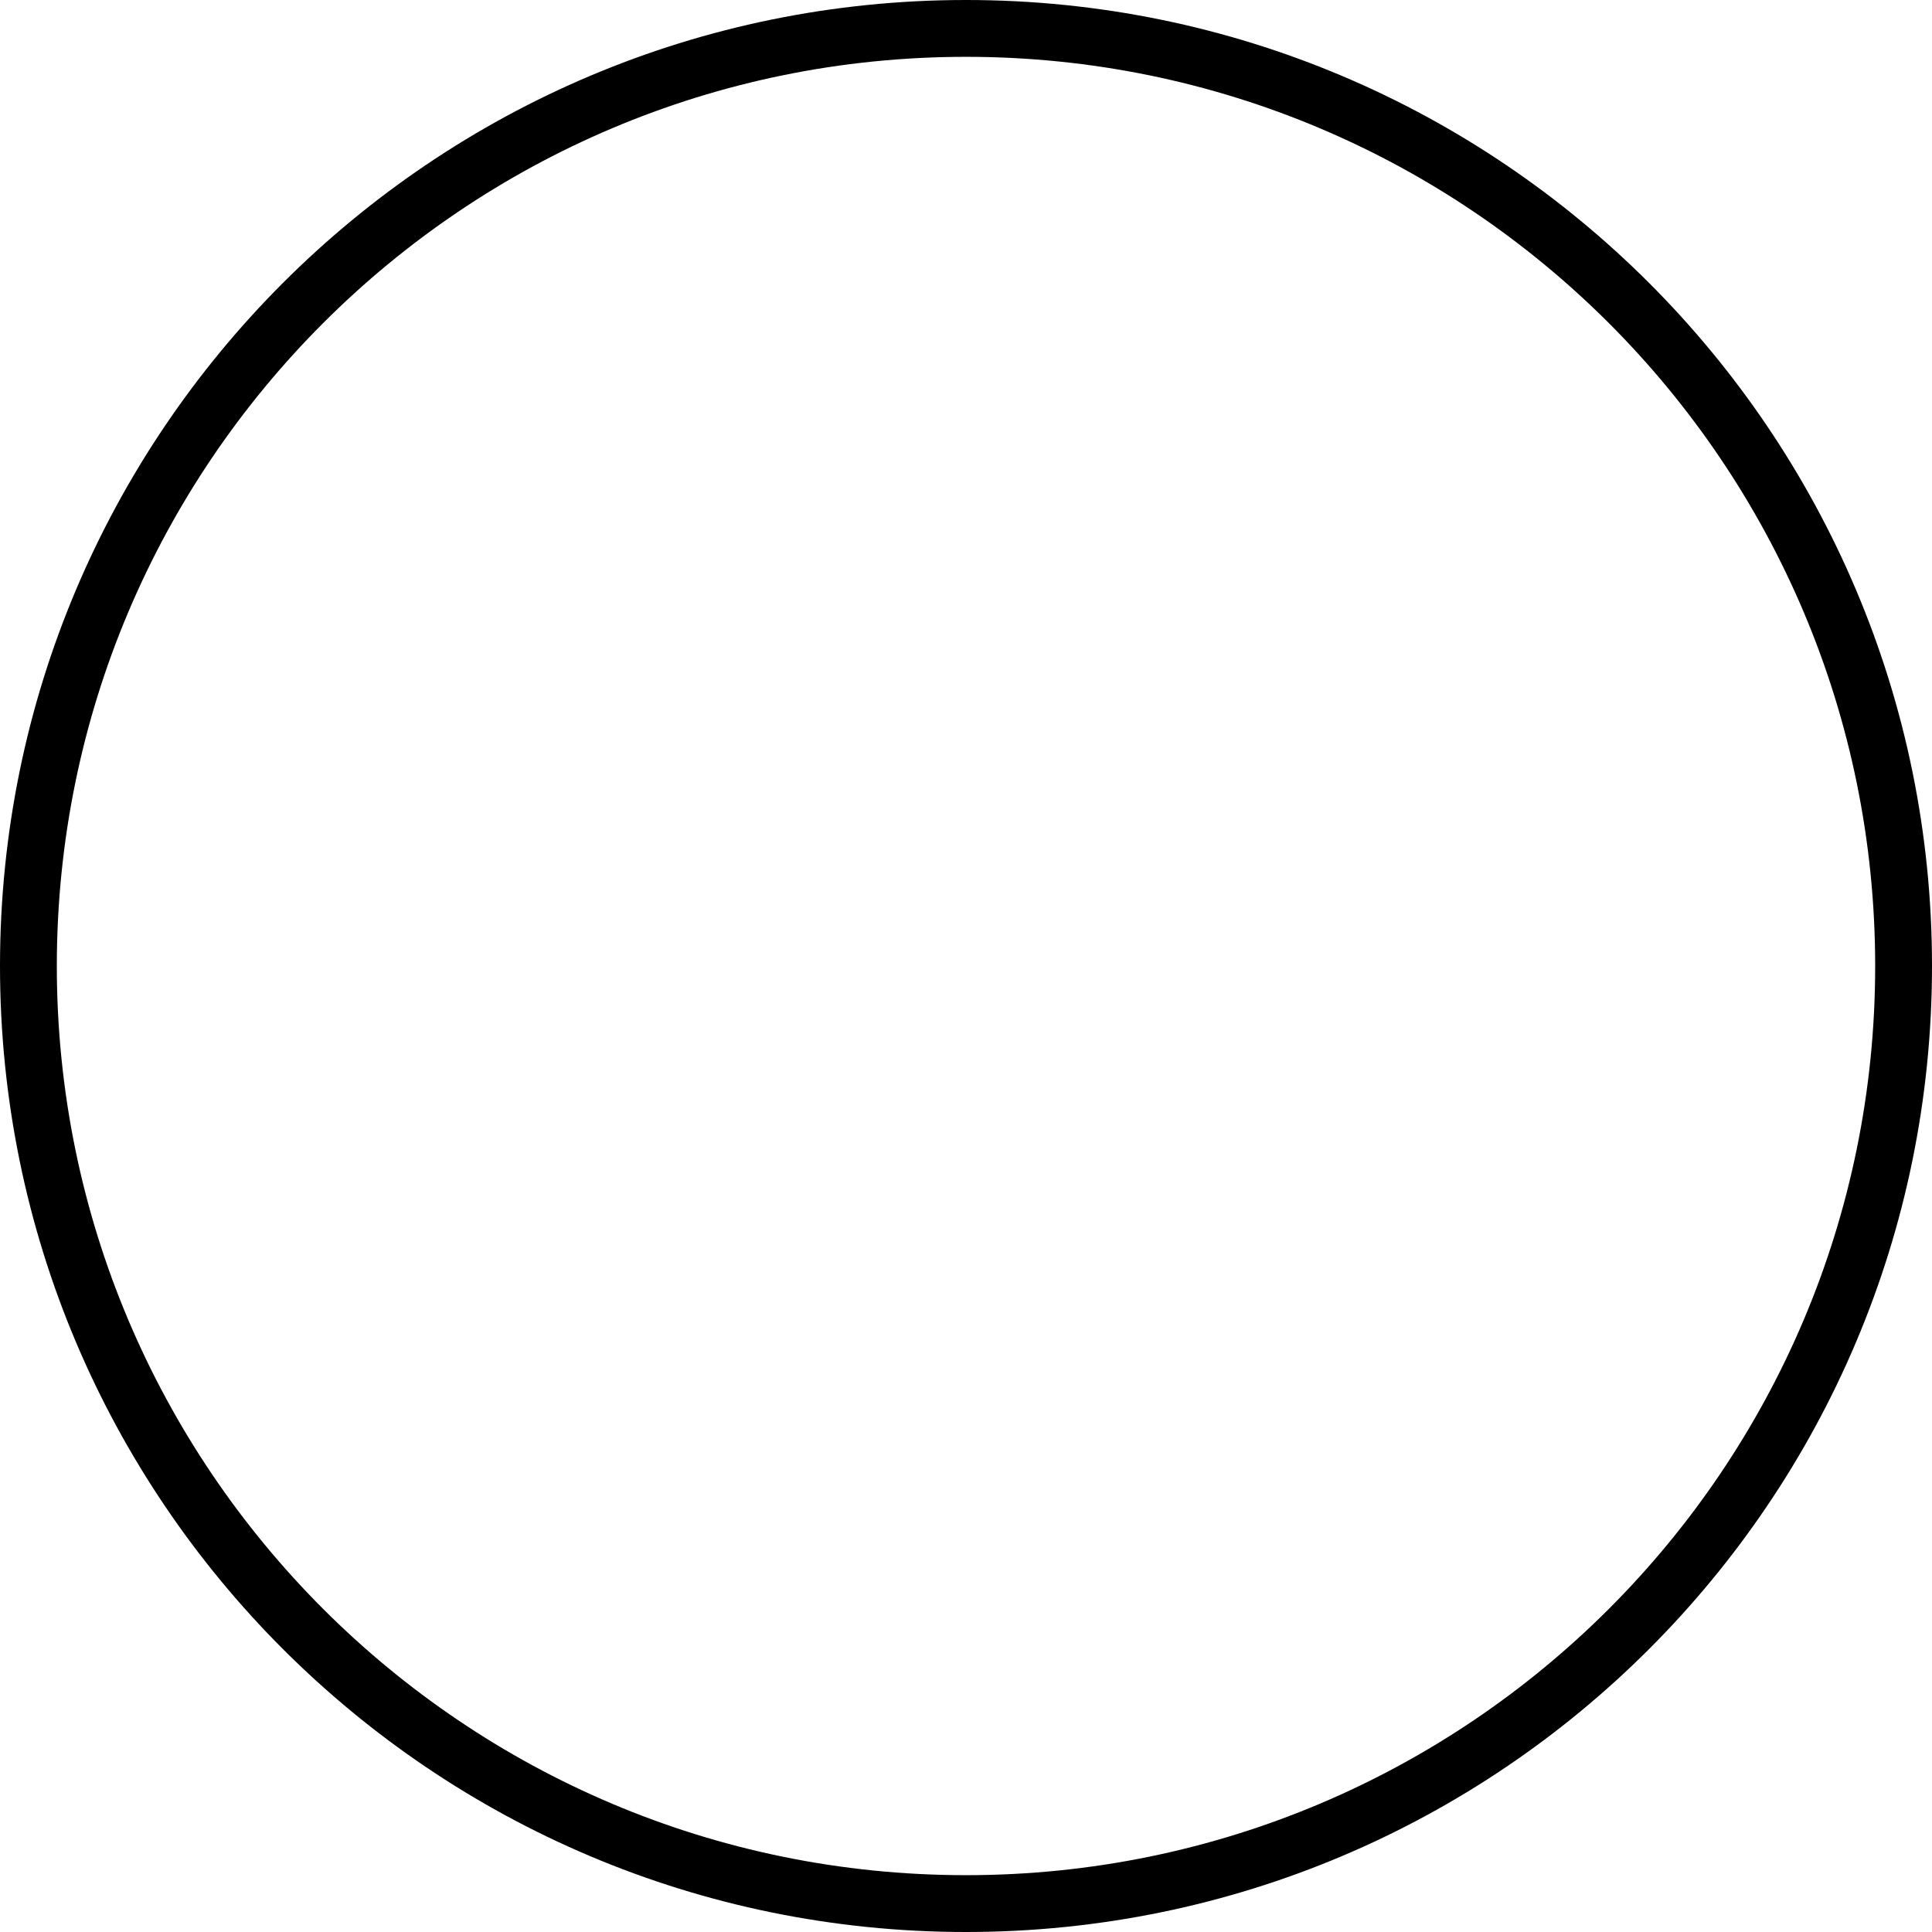
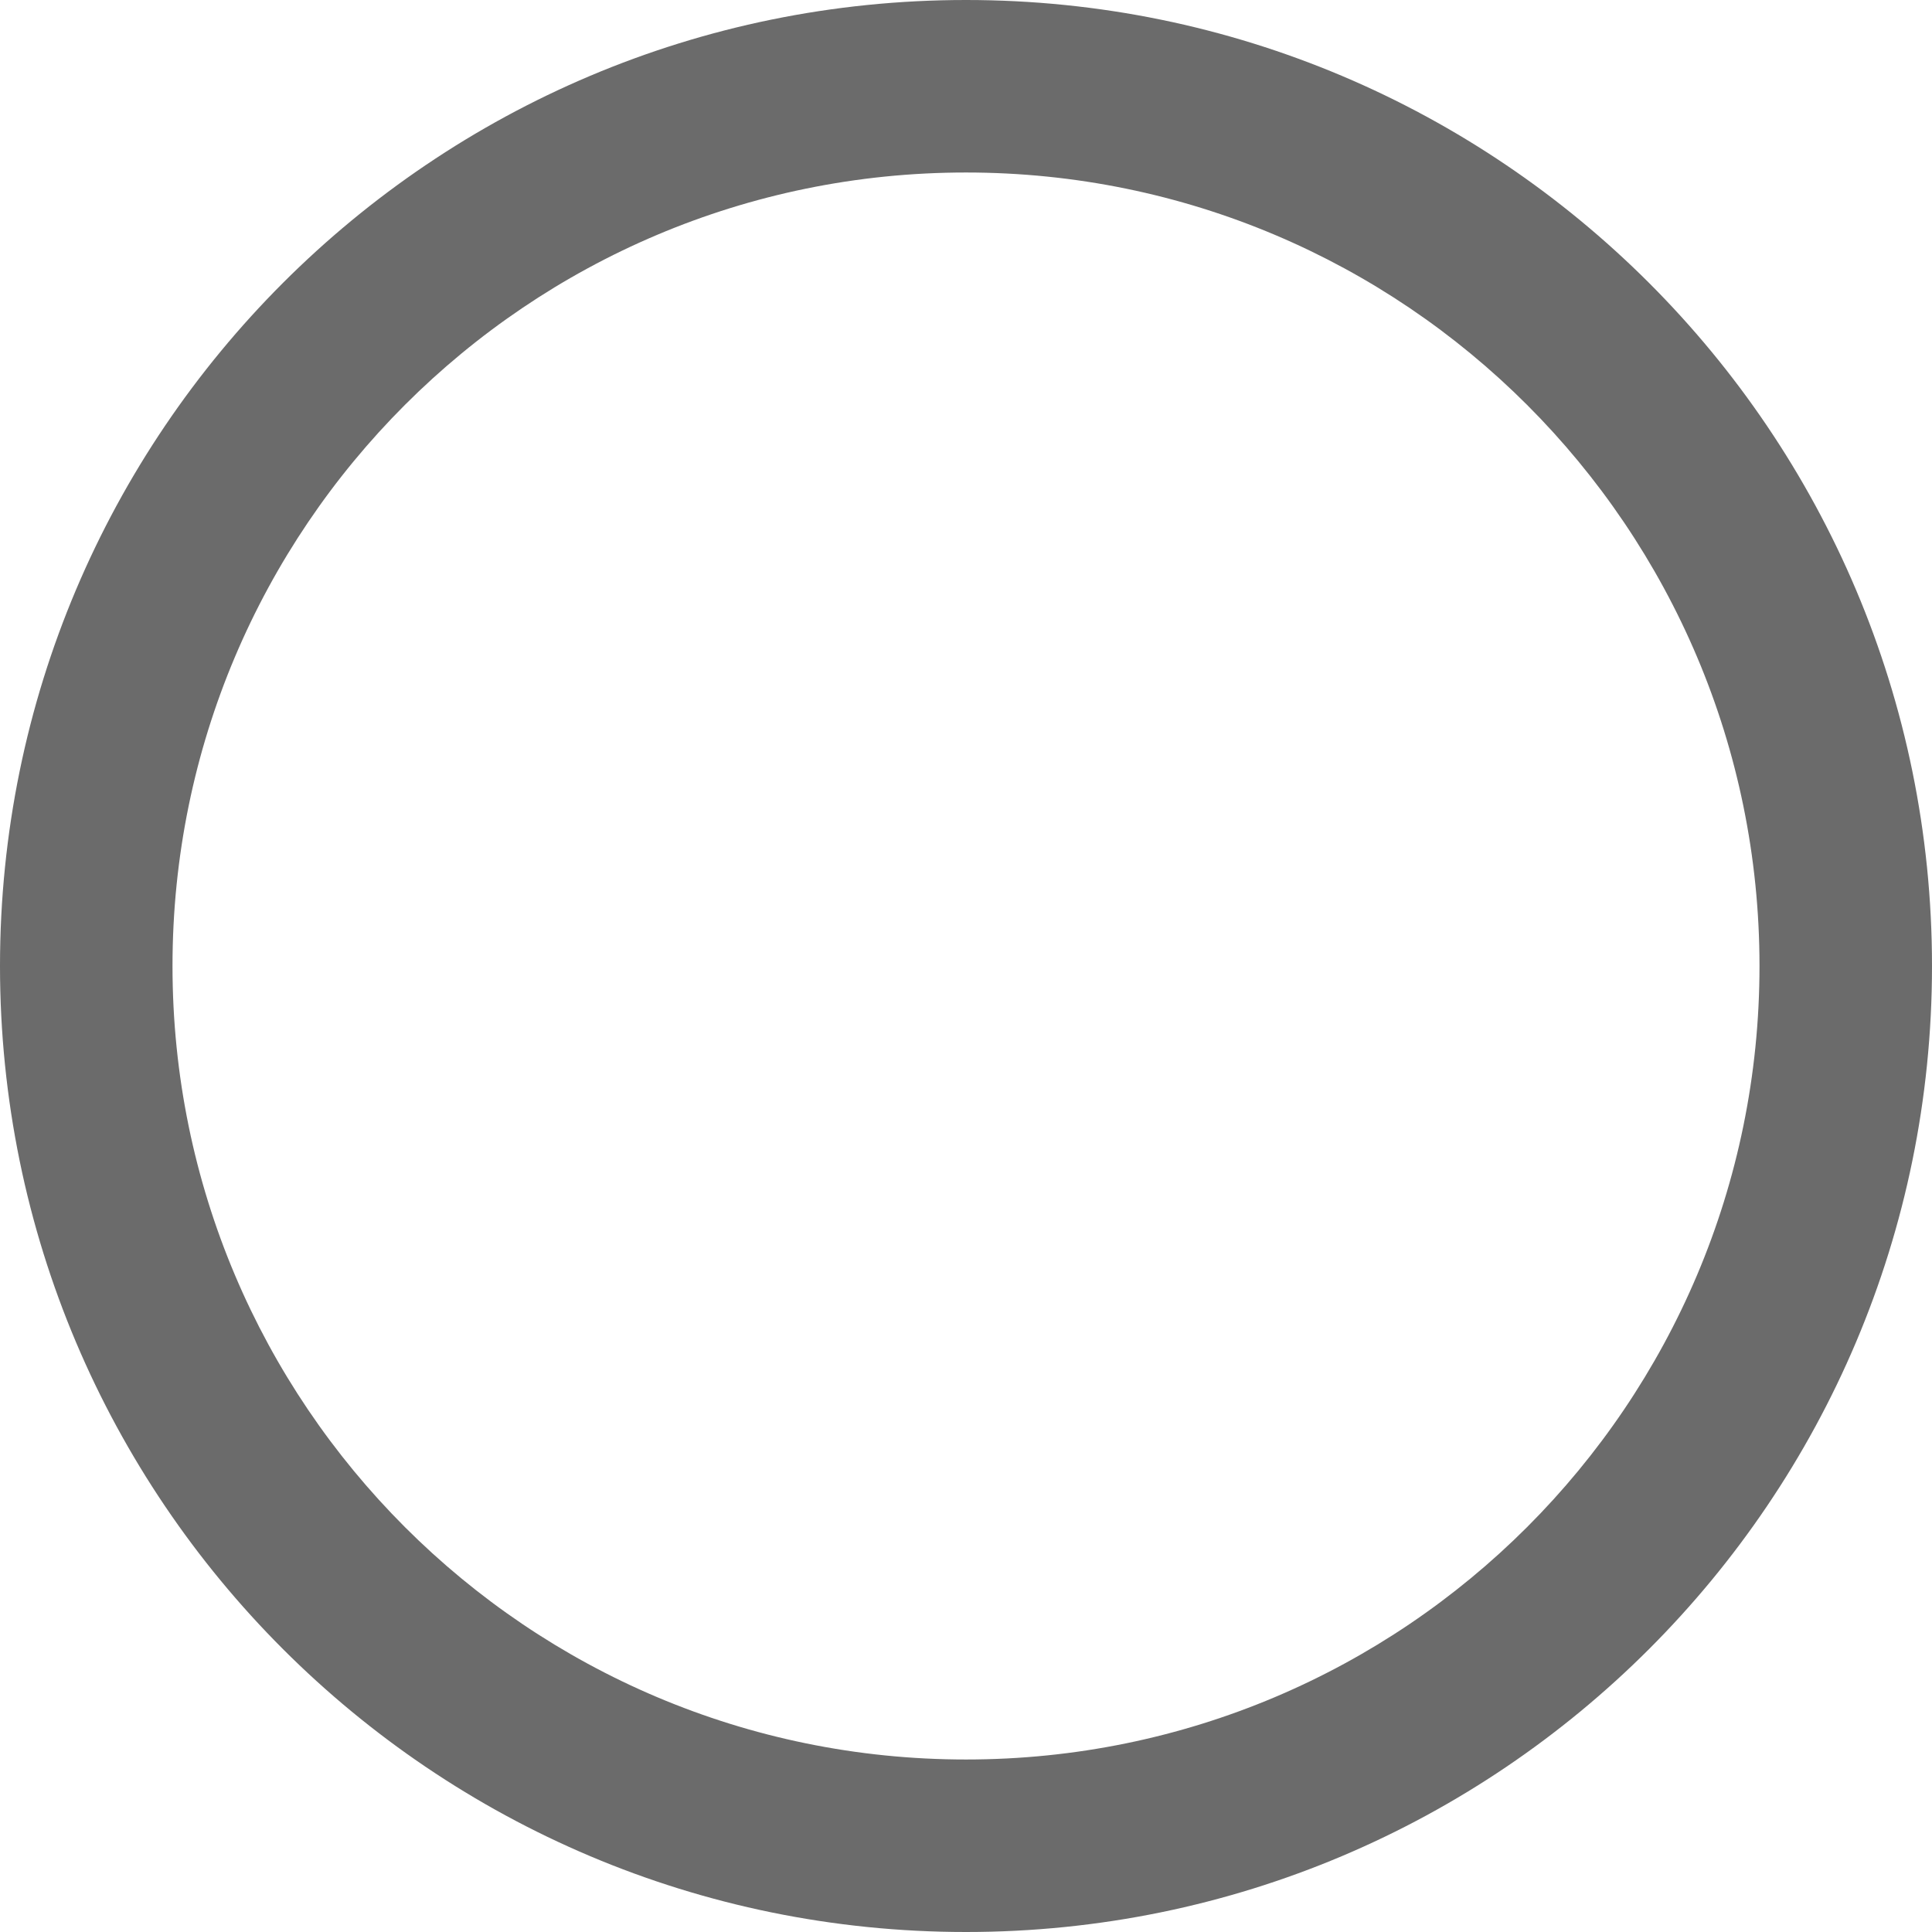
- <svg xmlns="http://www.w3.org/2000/svg" t="1583594888617" class="icon" viewBox="0 0 1024 1024" version="1.1" p-id="2308" width="200" height="200">
+ <svg xmlns="http://www.w3.org/2000/svg" t="1583664963461" class="icon" viewBox="0 0 1024 1024" version="1.1" p-id="2295" width="200" height="200">
  <defs>
    <style type="text/css" />
  </defs>
-   <path d="M512 1024C229.225 1024 0 794.775 0 512S229.225 0 512 0s512 229.225 512 512-229.225 512-512 512z m0-30.118c266.135 0 481.882-215.748 481.882-481.882C993.882 245.865 778.135 30.118 512 30.118 245.865 30.118 30.118 245.865 30.118 512c0 266.135 215.748 481.882 481.882 481.882z" p-id="2309" />
+   <path d="M512 0c282.77 0 512 229.23 512 512S794.77 1024 512 1024 0 794.77 0 512 229.23 0 512 0z m0 91.429C279.717 91.429 91.429 279.717 91.429 512s188.288 420.571 420.571 420.571 420.571-188.288 420.571-420.571S744.283 91.429 512 91.429z" fill="#6B6B6B" p-id="2296" />
</svg>
